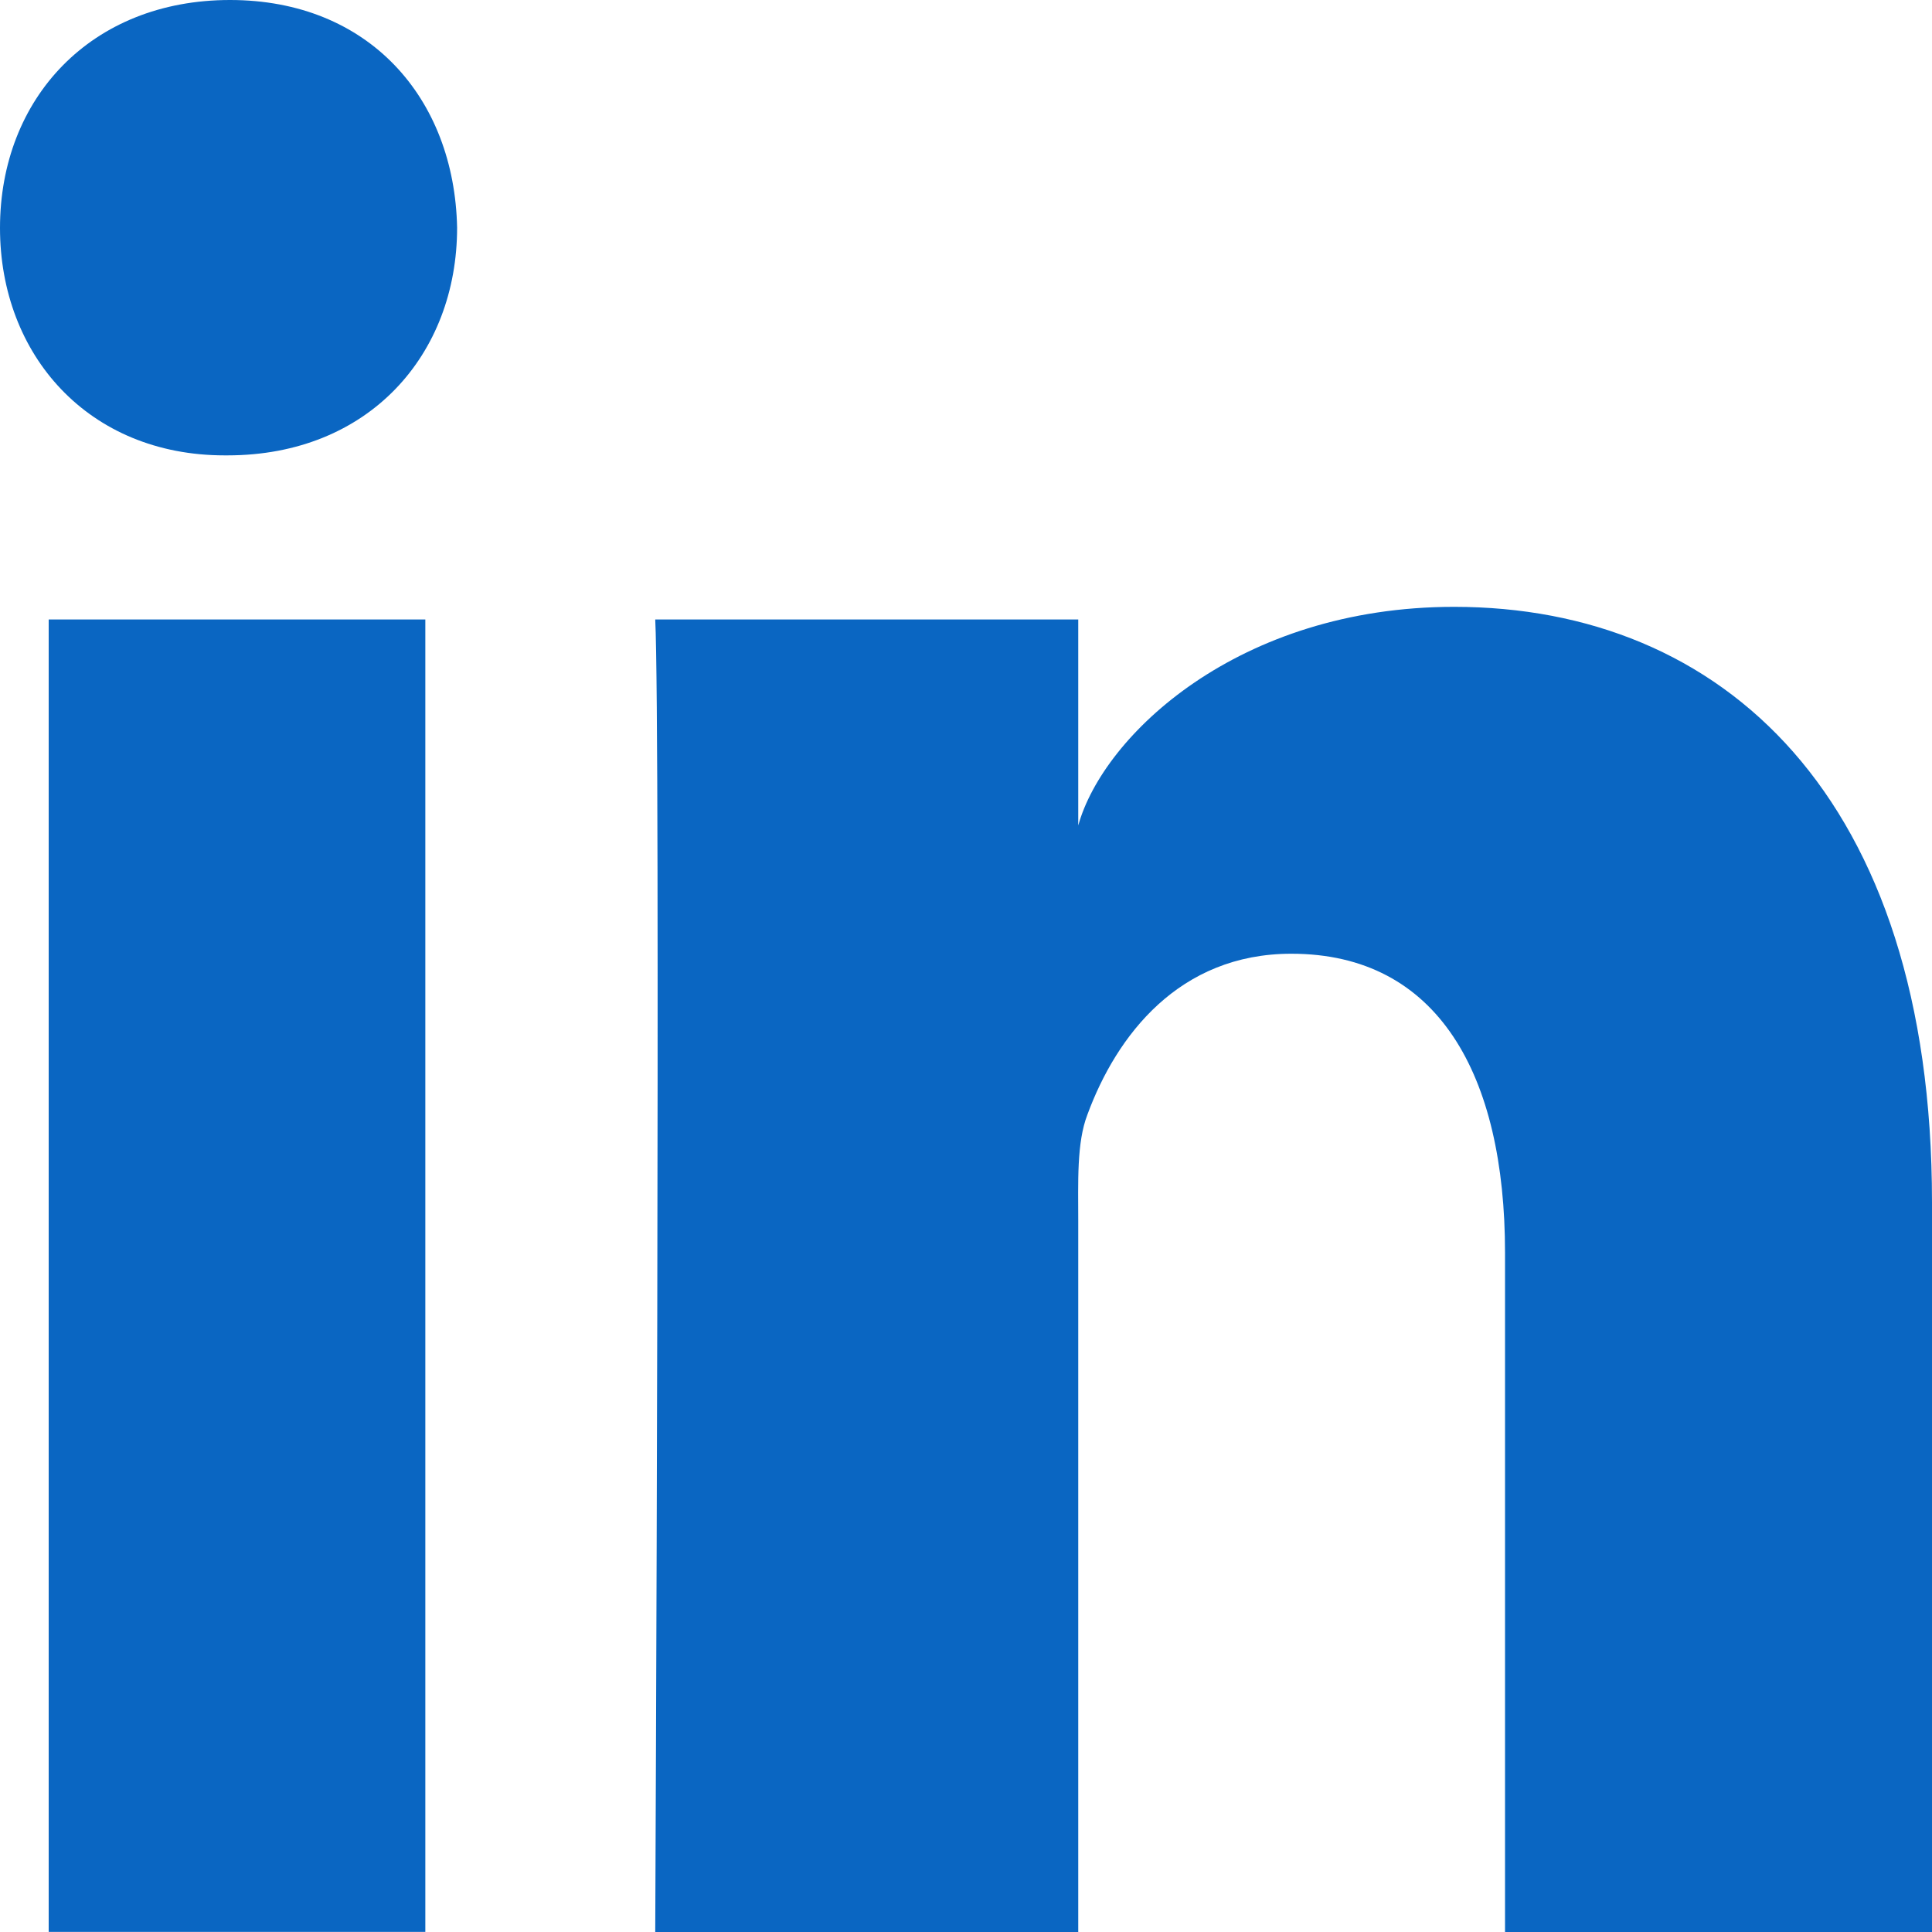
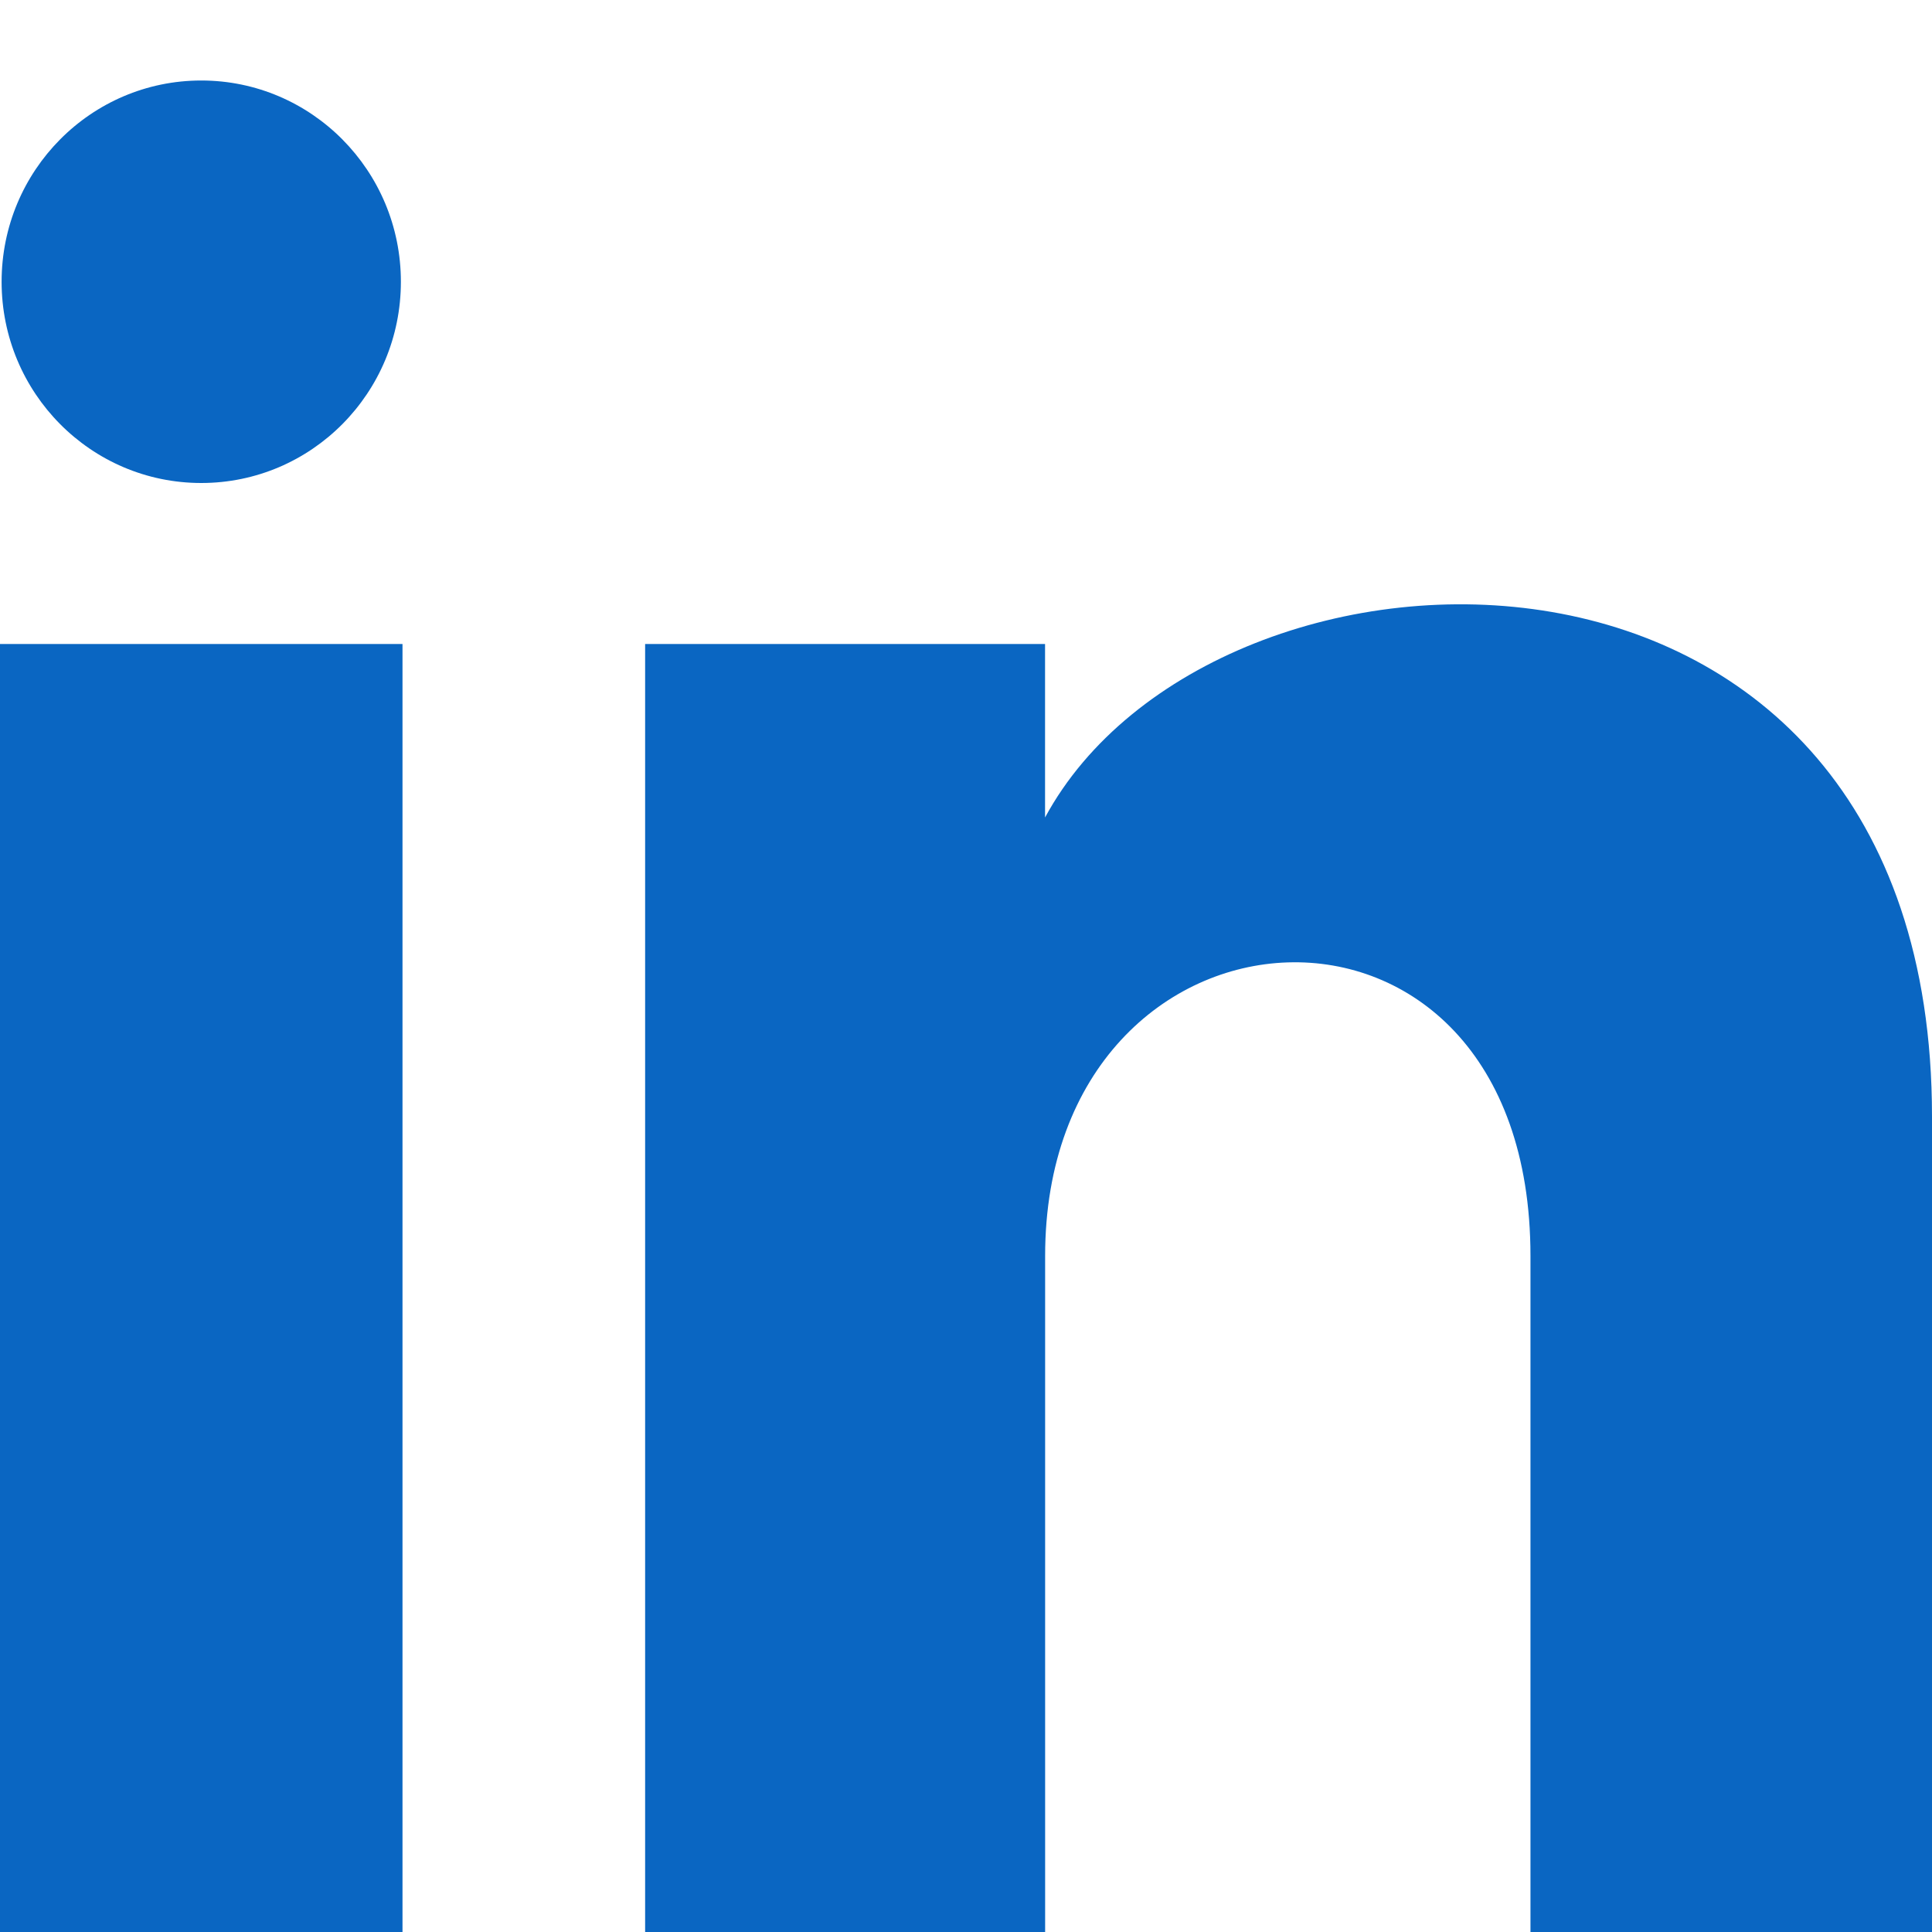
- <svg xmlns="http://www.w3.org/2000/svg" width="20" height="20" viewBox="0 0 20 20">
-   <path fill-rule="evenodd" clip-rule="evenodd" fill="#0a66c2" d="M0.504 6.413H4.403V19.999H0.504V6.413ZM2.354 4.714H2.326C0.915 4.714 0 3.675 0 2.36C0 1.018 0.942 0 2.381 0C3.819 0 4.704 1.015 4.732 2.356C4.732 3.671 3.819 4.714 2.354 4.714ZM20 20H15.58V12.968C15.58 11.128 14.888 9.873 13.368 9.873C12.205 9.873 11.558 10.72 11.257 11.538C11.144 11.83 11.162 12.238 11.162 12.648V20H6.783C6.783 20 6.839 7.545 6.783 6.413H11.162V8.545C11.421 7.613 12.82 6.282 15.053 6.282C17.823 6.282 20 8.238 20 12.445V20Z" />
+ <svg xmlns="http://www.w3.org/2000/svg" width="24" height="24" viewBox="0 0 24 24">
+   <path fill="#0a66c2" d="M4.98 3.5c0 1.381-1.11 2.5-2.48 2.5s-2.48-1.119-2.48-2.5c0-1.38 1.11-2.5 2.48-2.5s2.48 1.12 2.48 2.5zm.02 4.5h-5v16h5v-16zm7.982 0h-4.968v16h4.969v-8.399c0-4.67 6.029-5.052 6.029 0v8.399h4.988v-10.131c0-7.88-8.922-7.593-11.018-3.714v-2.155z" />
</svg>
